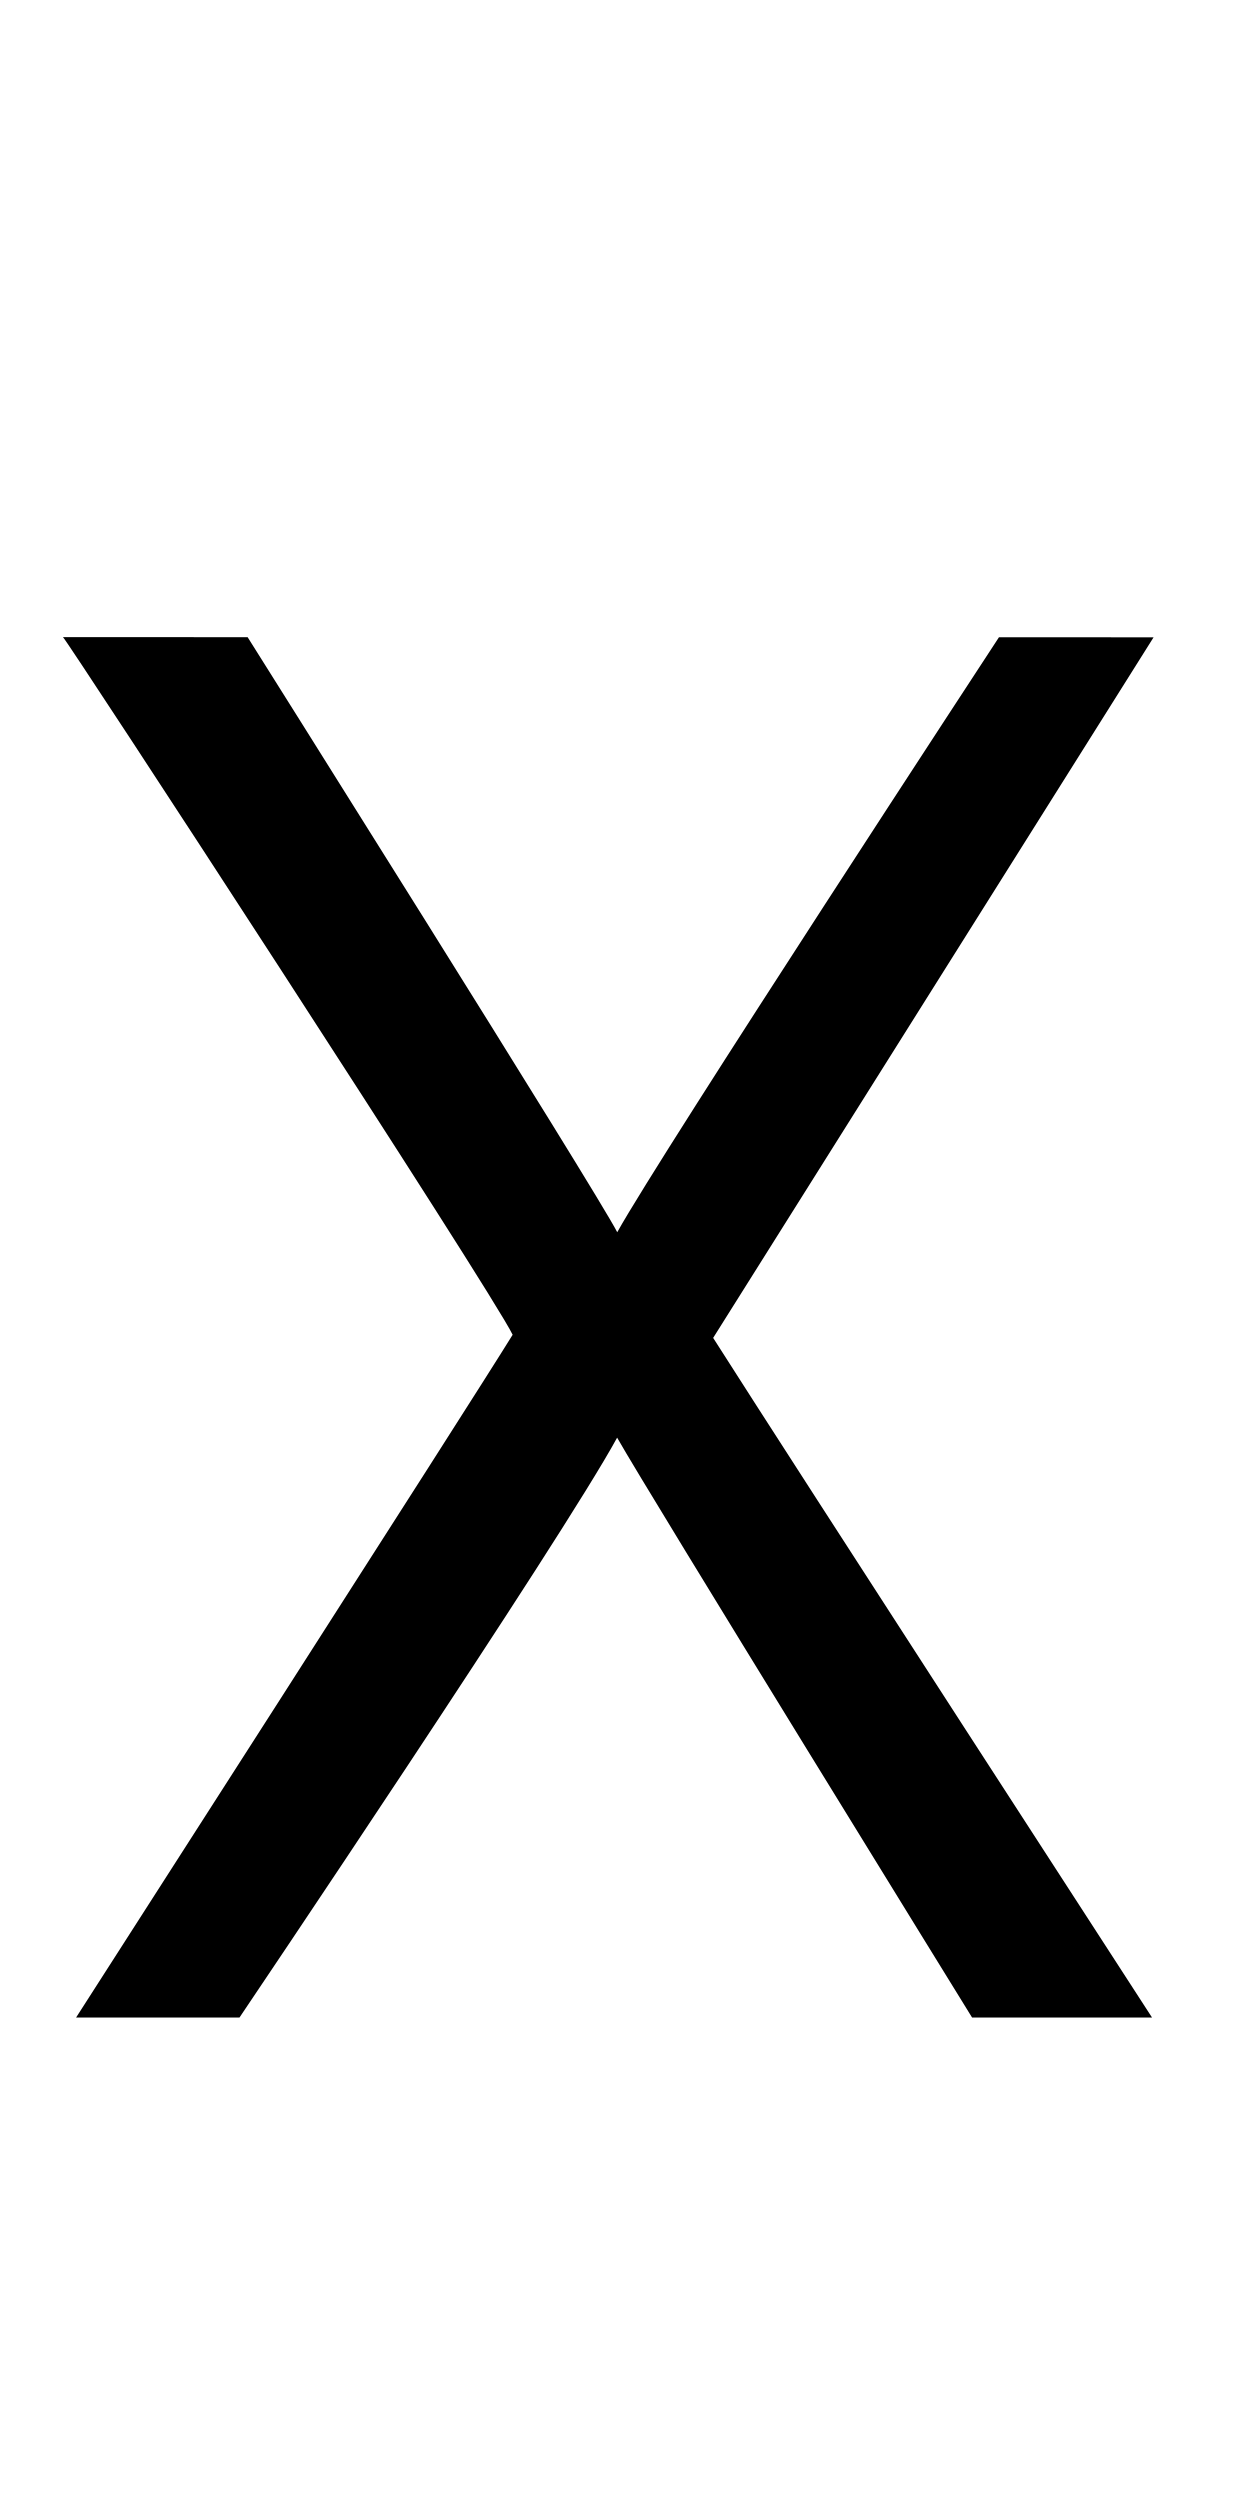
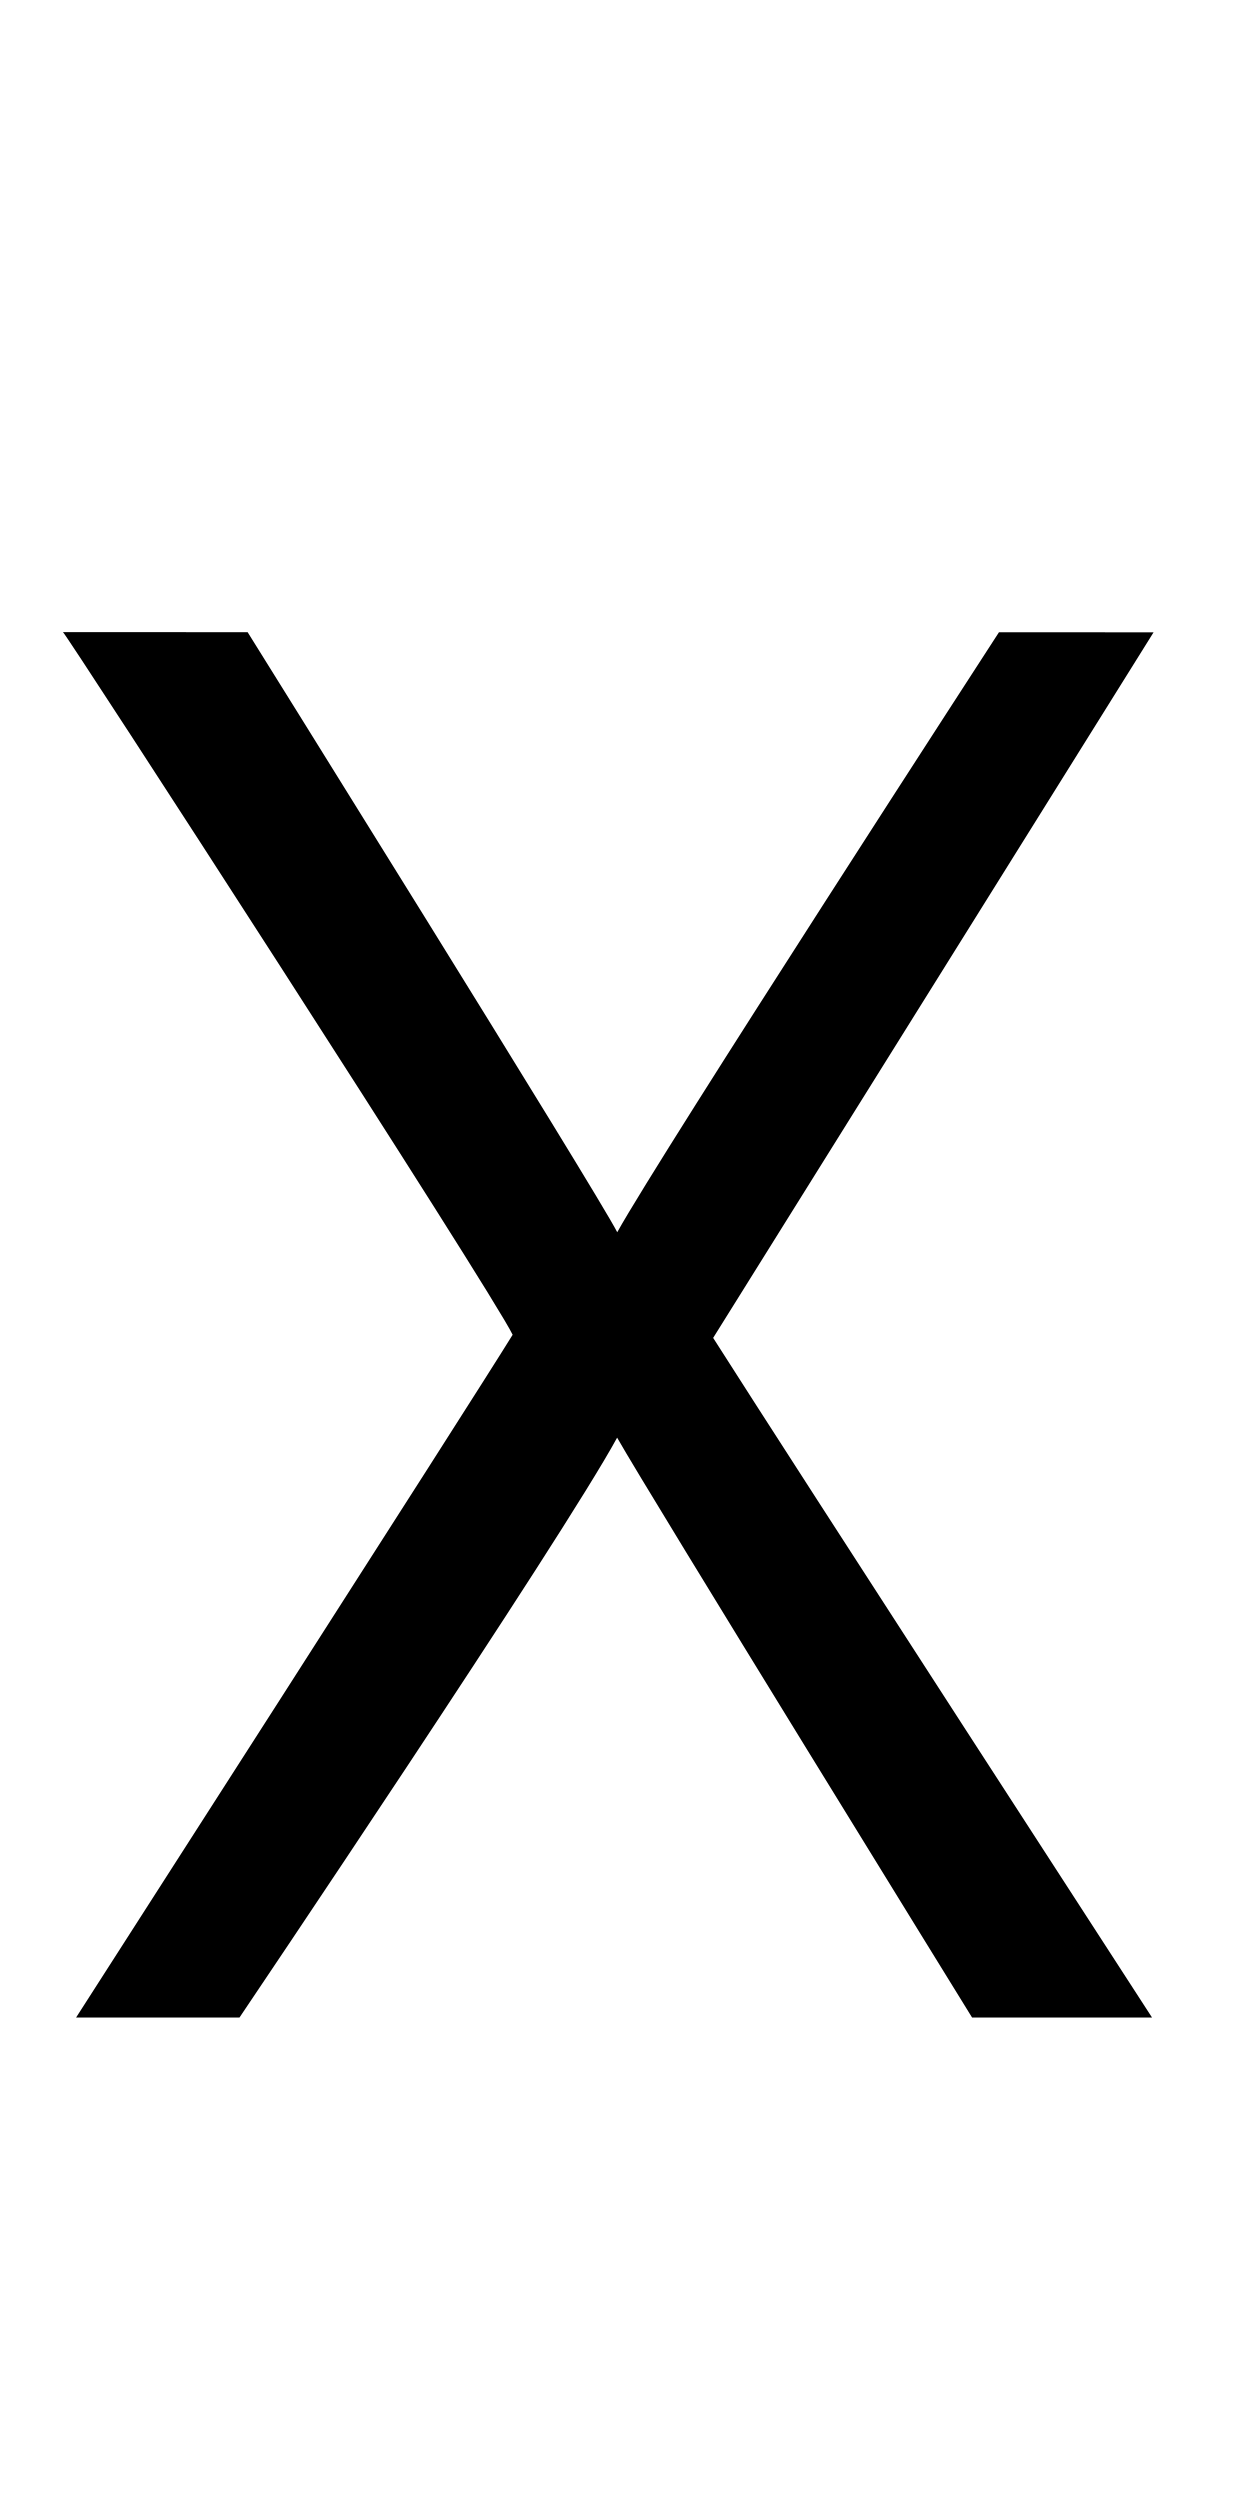
<svg xmlns="http://www.w3.org/2000/svg" width="500" height="1000" viewBox="0 0 132.292 264.583" version="1.1" id="svg5">
  <defs id="defs2" />
  <g id="layer1">
-     <path id="path6" style="opacity:1;fill:#000000;stroke-width:0.4" d="m 105.722,67.445 c 0,0 -35.71,54.518 -40.398,62.967 C 63.218,126.24 26.207,67.434 26.207,67.434 L 6.666,67.431 C 6.896,67.431 52.087,136.715 54.254,141.263 50.065,148.08 8.054,213.519 8.054,213.519 H 25.348 c 0,0 34.17,-50.692 39.965,-61.368 3.297,5.845 37.563,61.368 37.563,61.368 h 19.045 c 0,0 -37.557,-57.945 -46.445,-71.926 L 122.088,67.448 Z" />
+     <path id="path6" style="opacity:1;fill:#000000;stroke-width:0.4" d="m 105.722,66.916 c 0,0 -35.71,55.047 -40.398,63.496 C 63.218,126.24 26.207,66.905 26.207,66.905 L 6.666,66.902 C 6.896,66.902 52.087,136.715 54.254,141.263 50.065,148.08 8.054,213.519 8.054,213.519 H 25.348 c 0,0 34.17,-50.692 39.965,-61.368 3.297,5.845 37.563,61.368 37.563,61.368 h 19.045 c 0,0 -37.557,-57.945 -46.445,-71.926 L 122.088,66.919 Z" />
  </g>
</svg>
